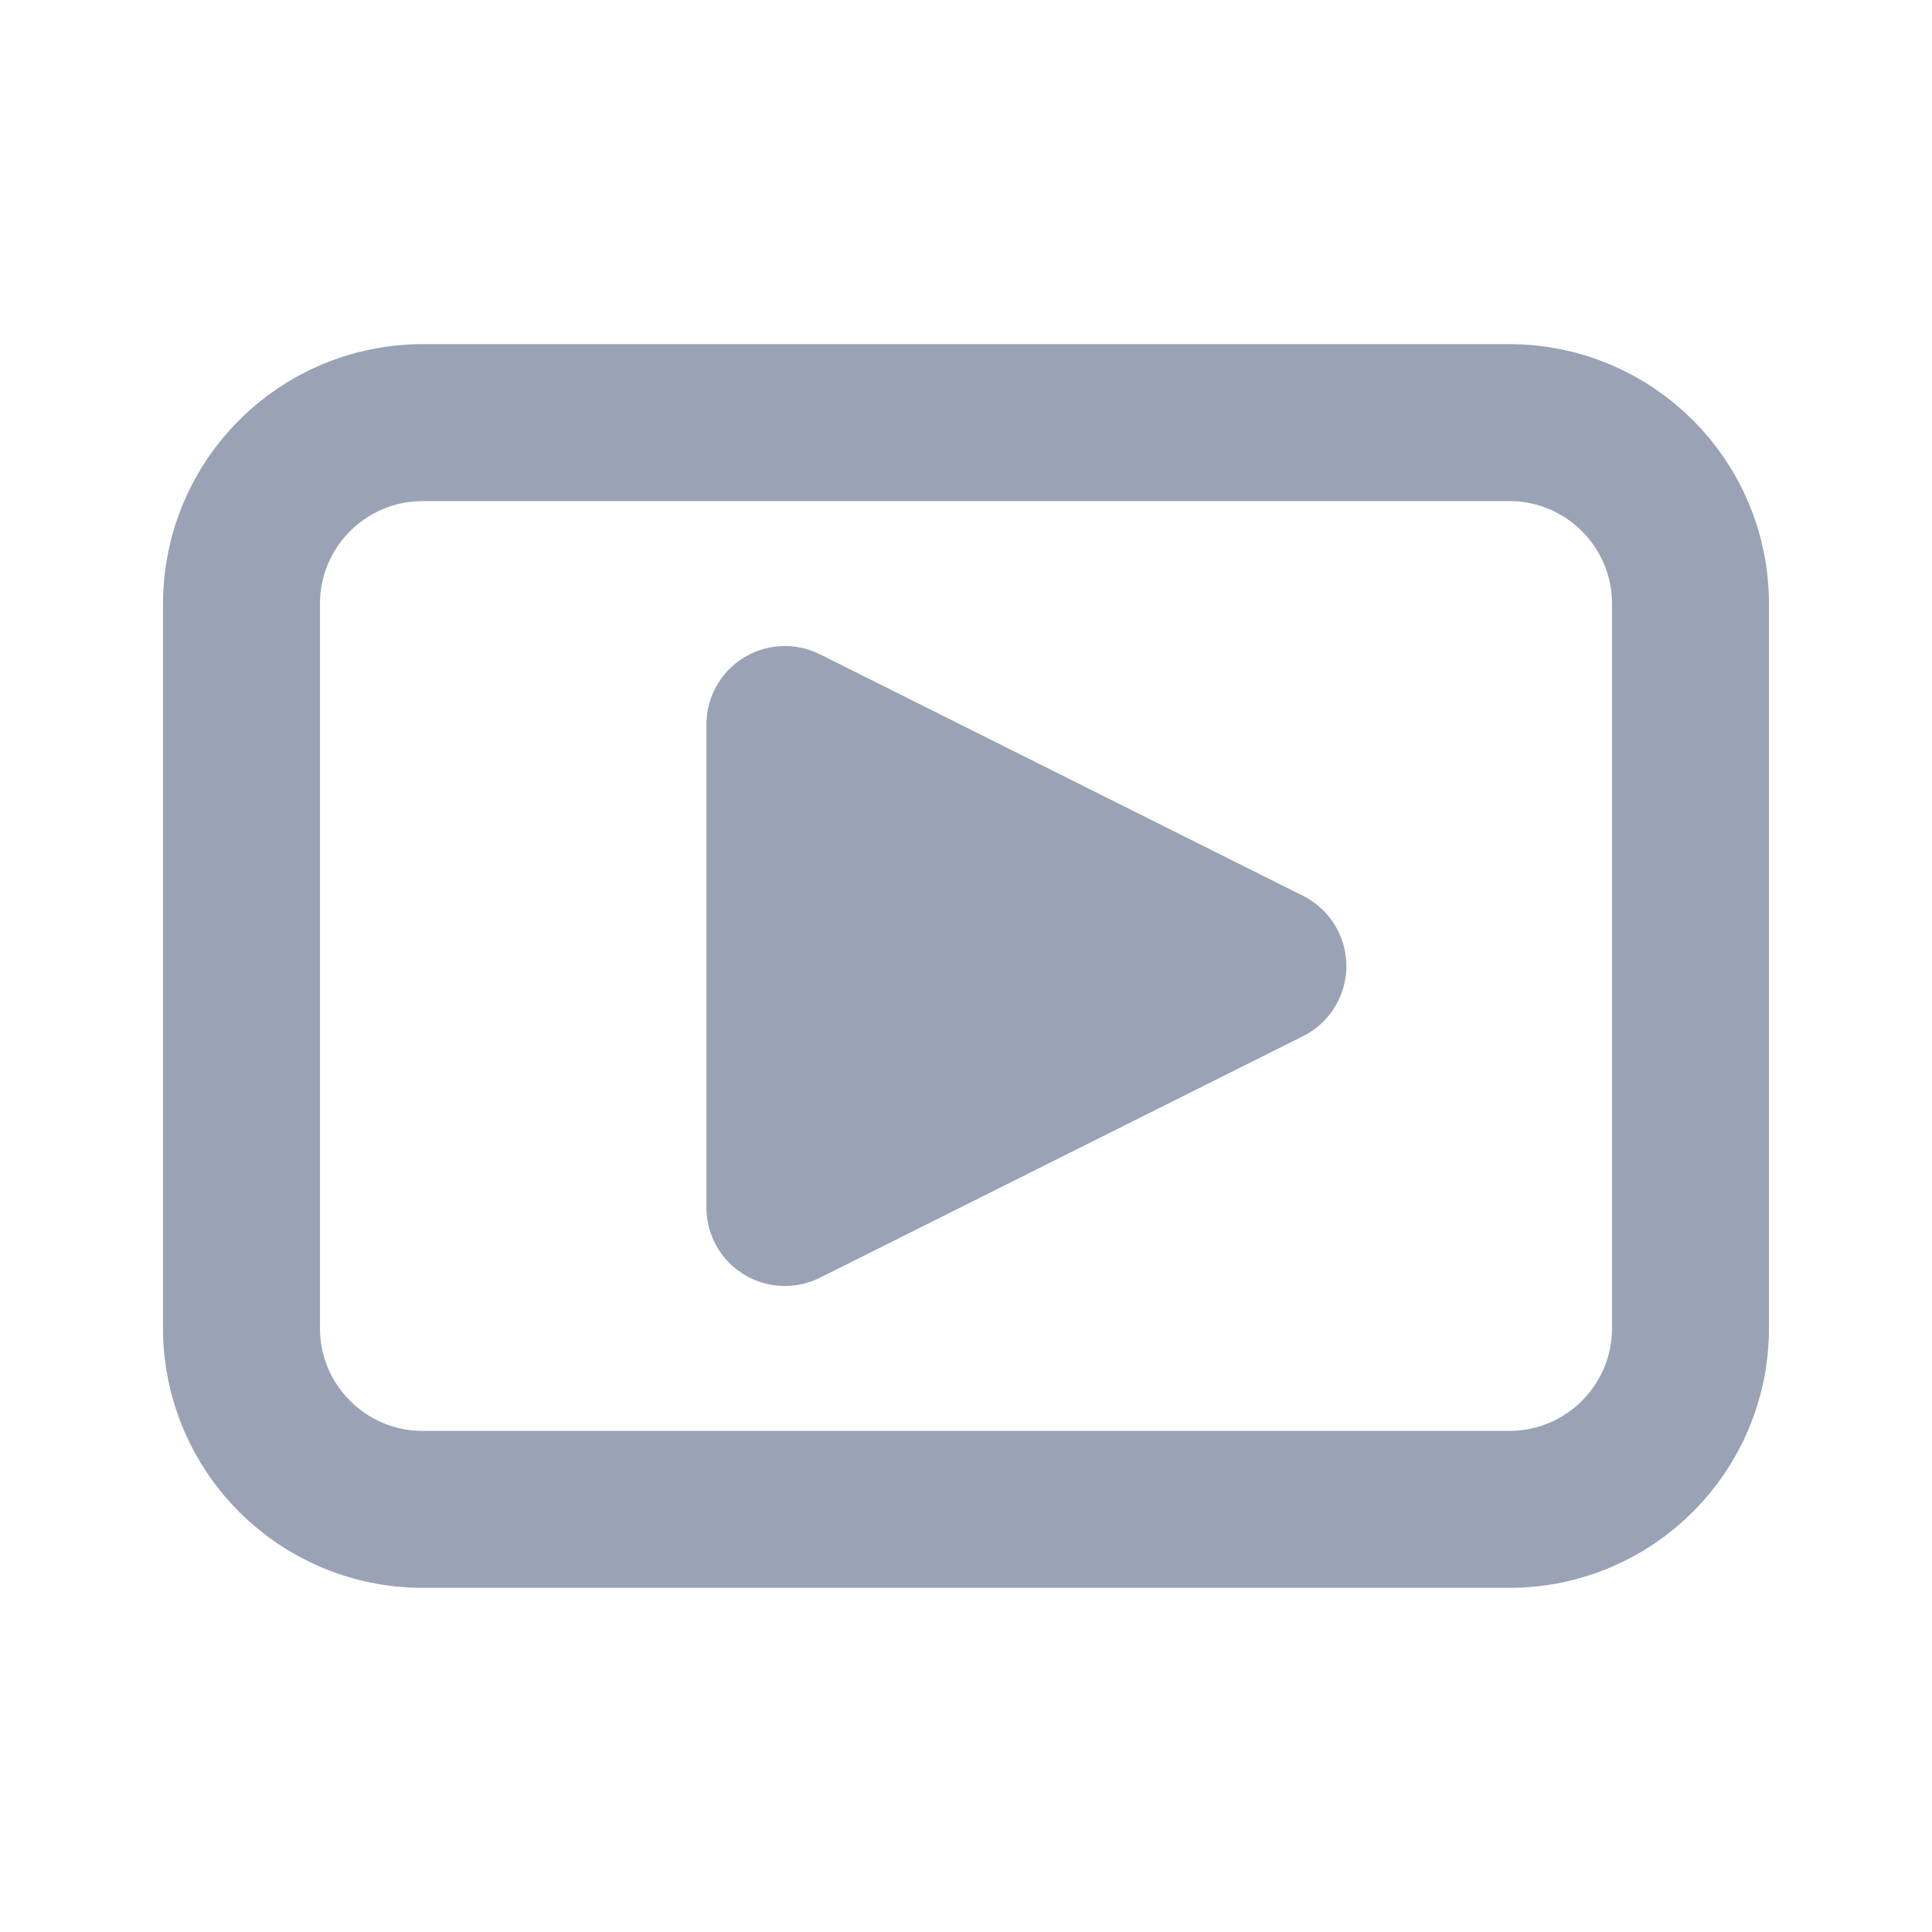
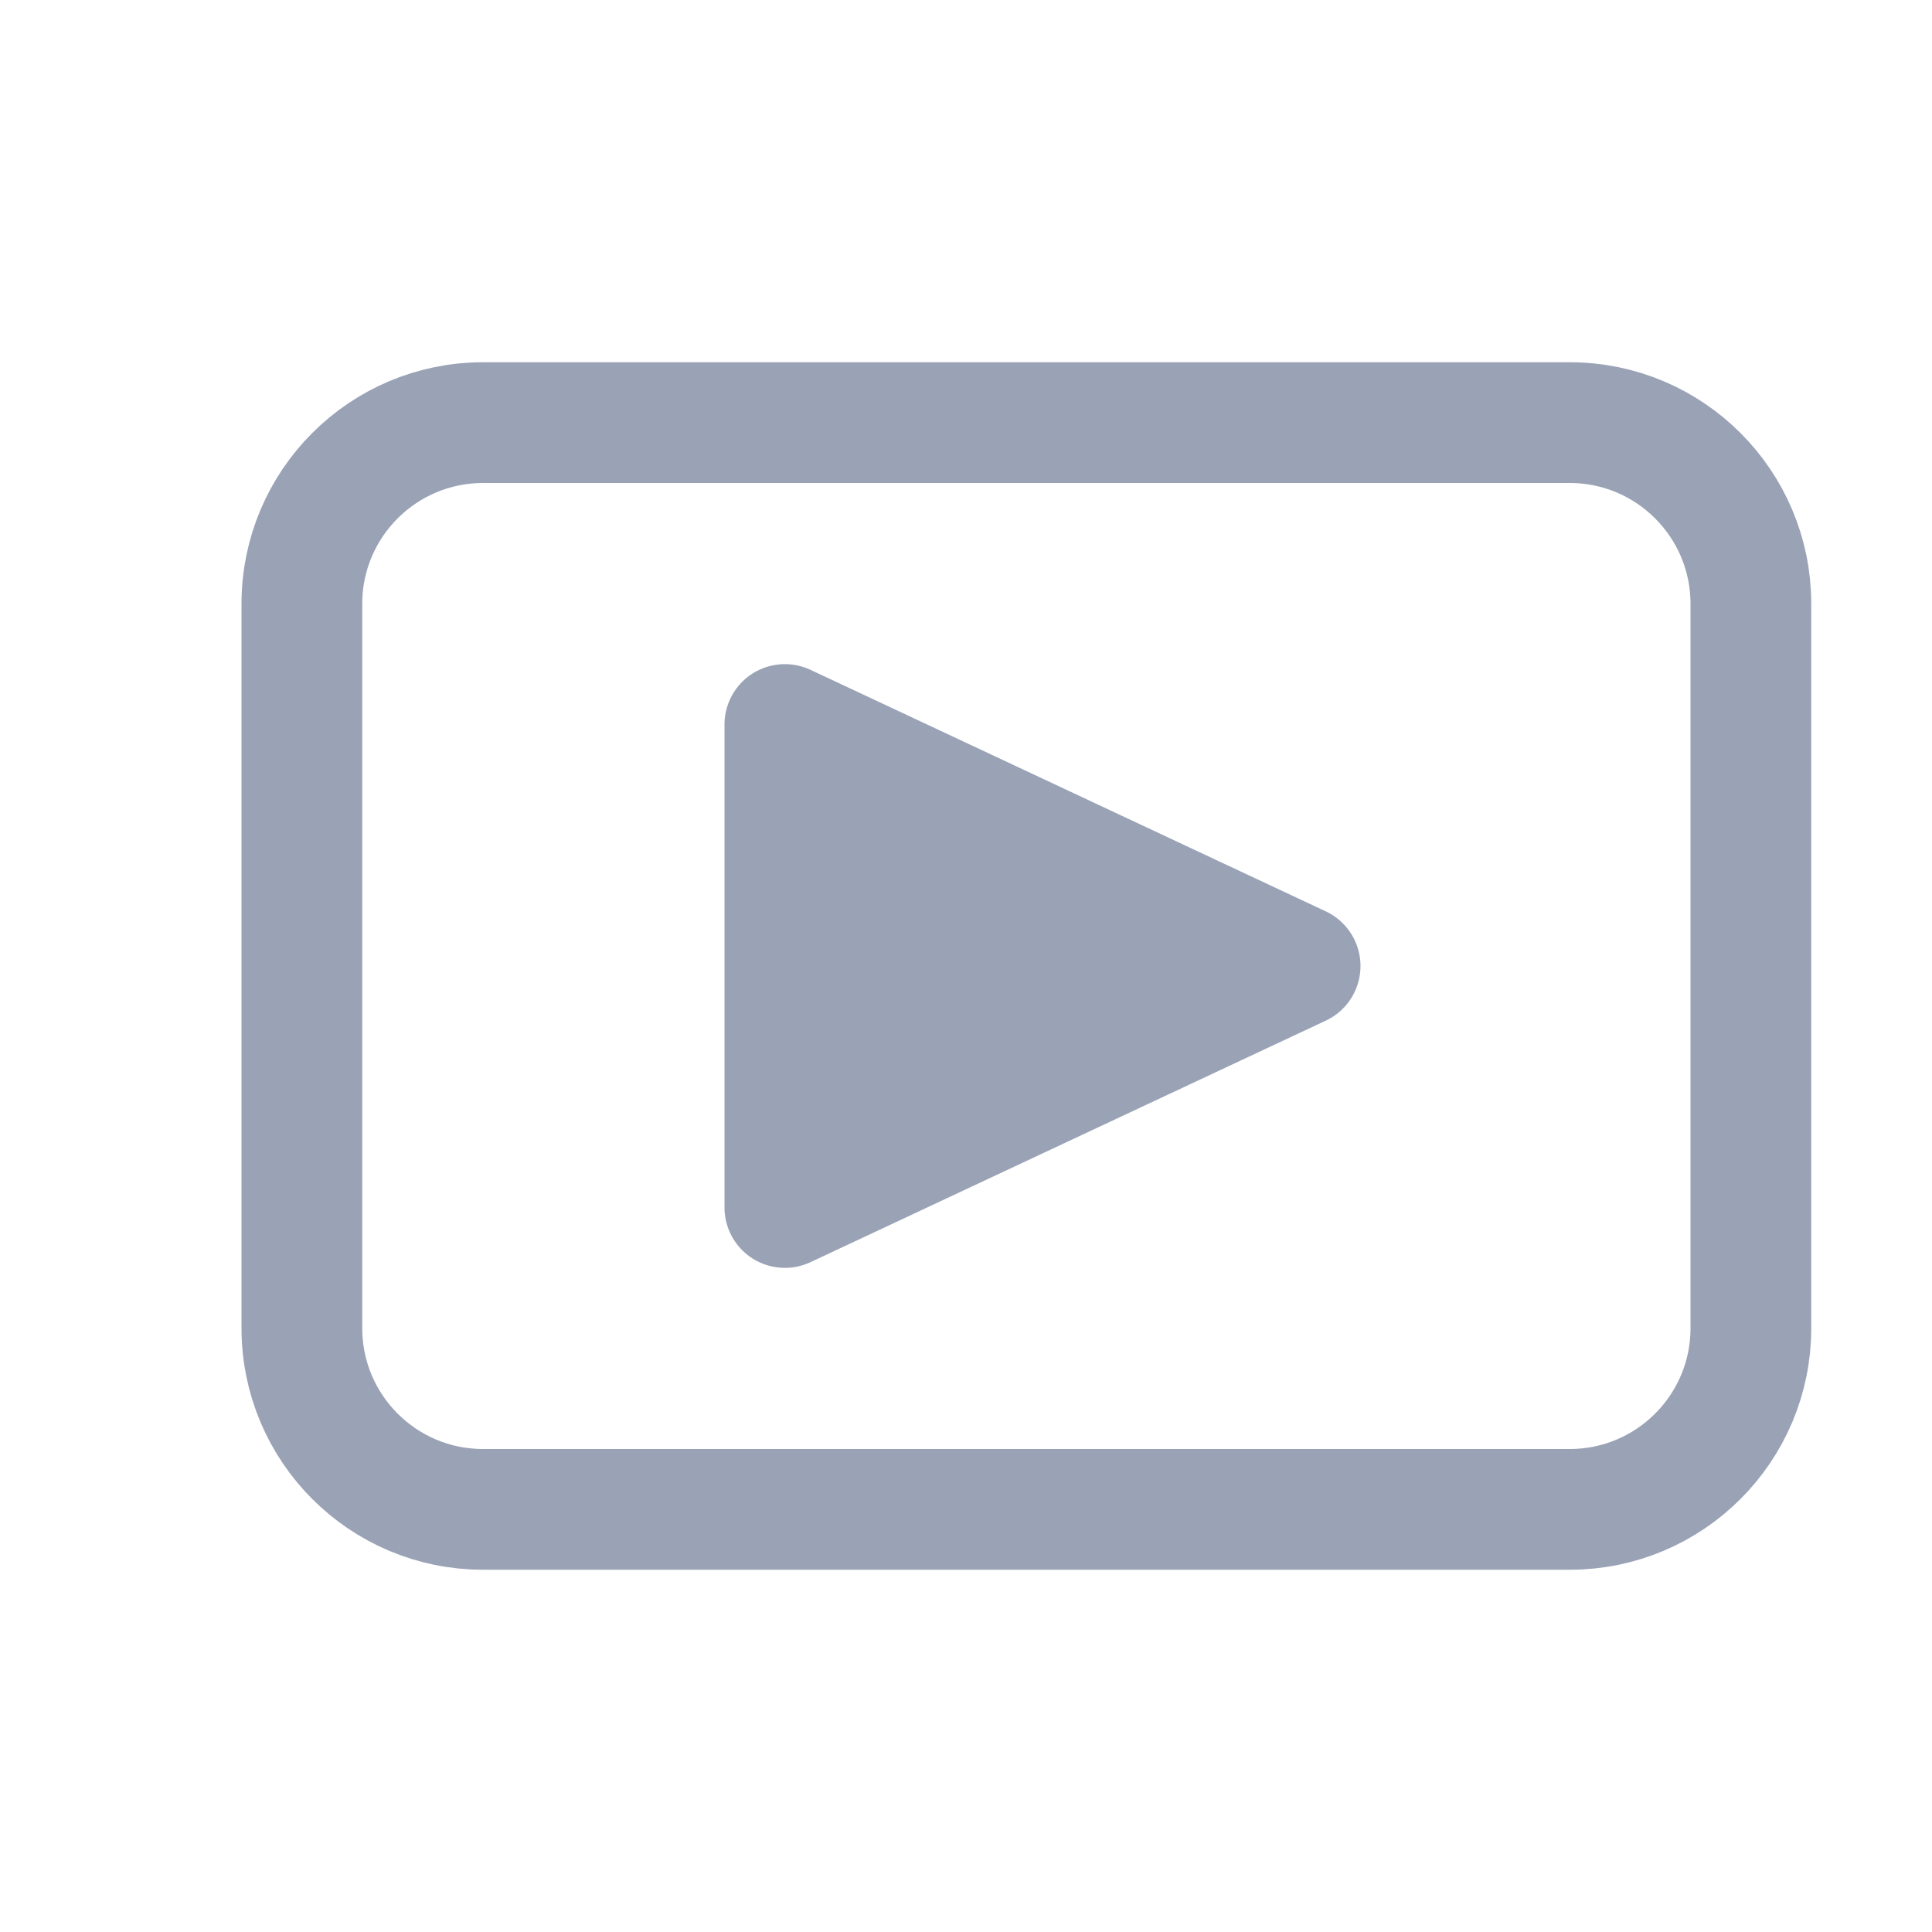
<svg xmlns="http://www.w3.org/2000/svg" width="16" height="16" viewBox="0 0 16 16" fill="none">
-   <path d="M3.5 3.5H12.5C13.328 3.5 14 4.172 14 5V11C14 11.828 13.328 12.5 12.5 12.5H3.5C2.672 12.5 2 11.828 2 11V5C2 4.172 2.672 3.5 3.5 3.5Z" stroke-width="1.3" stroke-linecap="round" stroke-linejoin="round" stroke="#9AA3B6" />
-   <path d="M6.5 6L10.5 8L6.5 10V6Z" fill="#9AA3B6" stroke-width="1.3" stroke-linecap="round" stroke-linejoin="round" stroke="#9AA3B6" />
+   <path d="M4 3.5 H13 C13.828 3.5 14.5 4.172 14.5 5 V11 C14.5 11.828 13.828 12.5 13 12.5 H4 C3.172 12.5 2.5 11.828 2.5 11 V5 C2.5 4.172 3.172 3.5 4 3.5 Z" stroke-width="1" stroke-linecap="round" stroke-linejoin="round" stroke="#9AA3B6" />
+   <path d="M6.5 6 L10.767 8 L6.5 10 V6 Z" fill="#9AA3B6" stroke-width="1" stroke-linecap="round" stroke-linejoin="round" stroke="#9AA3B6" />
</svg>
